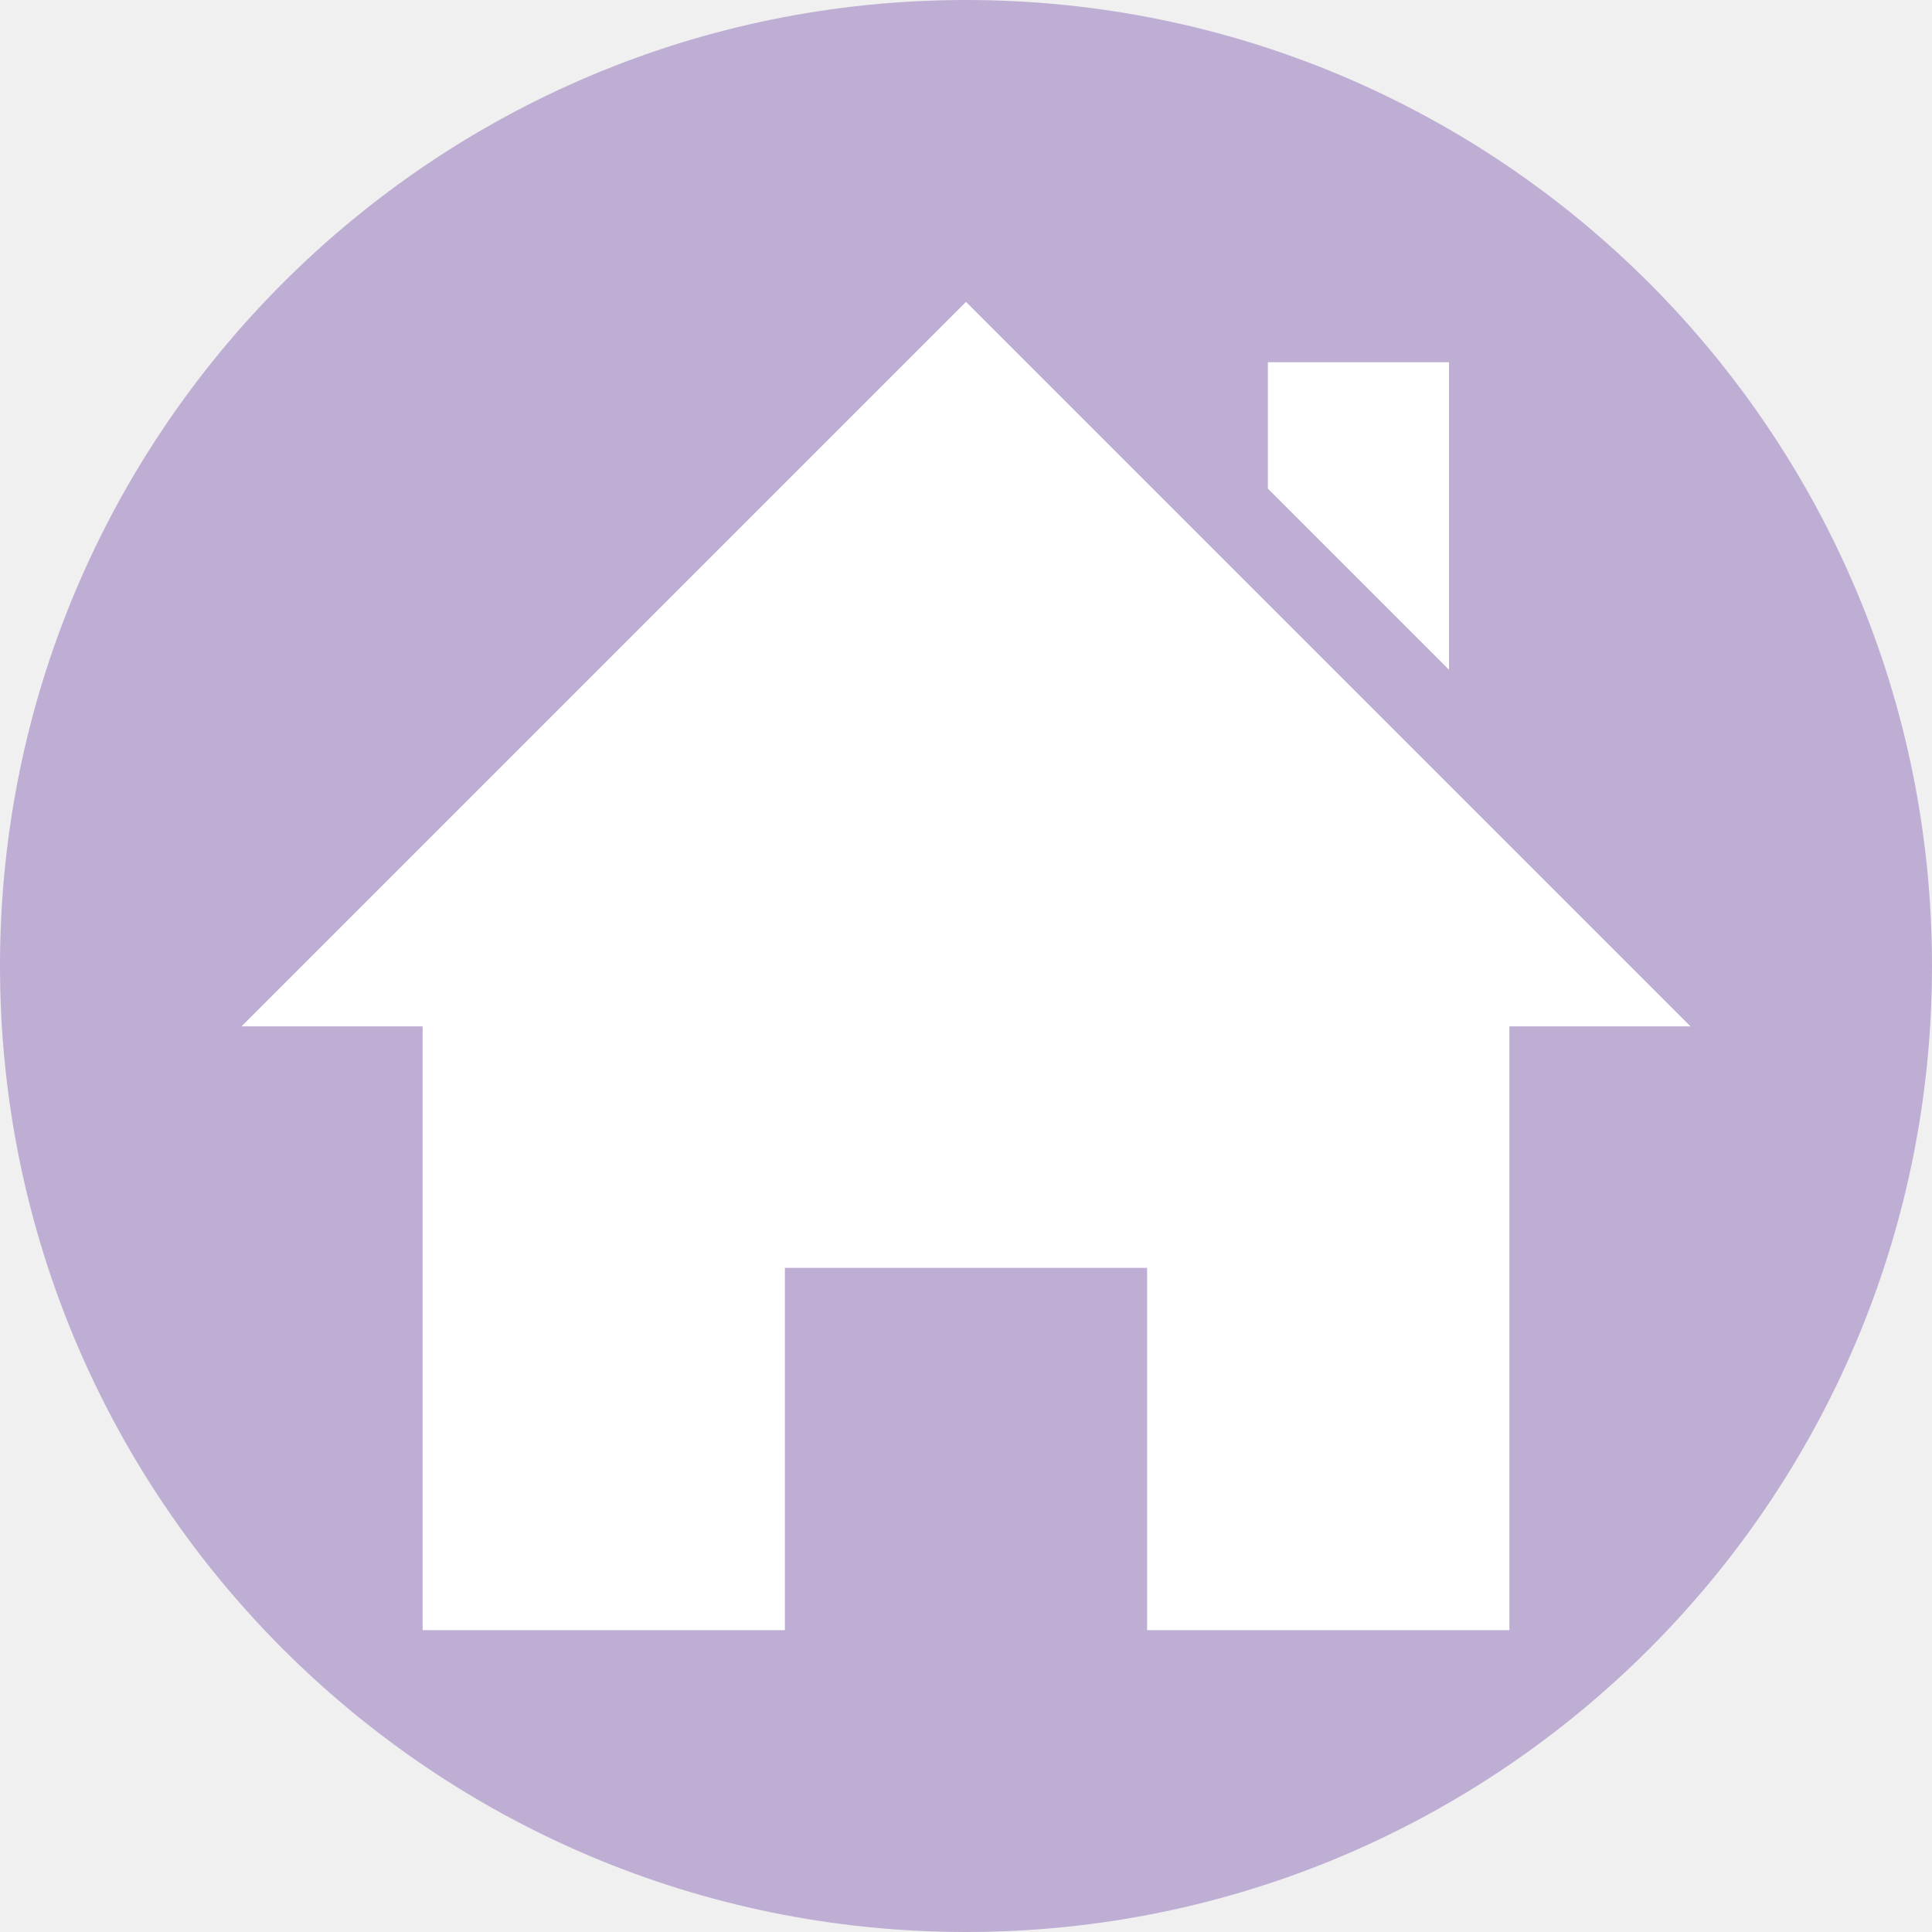
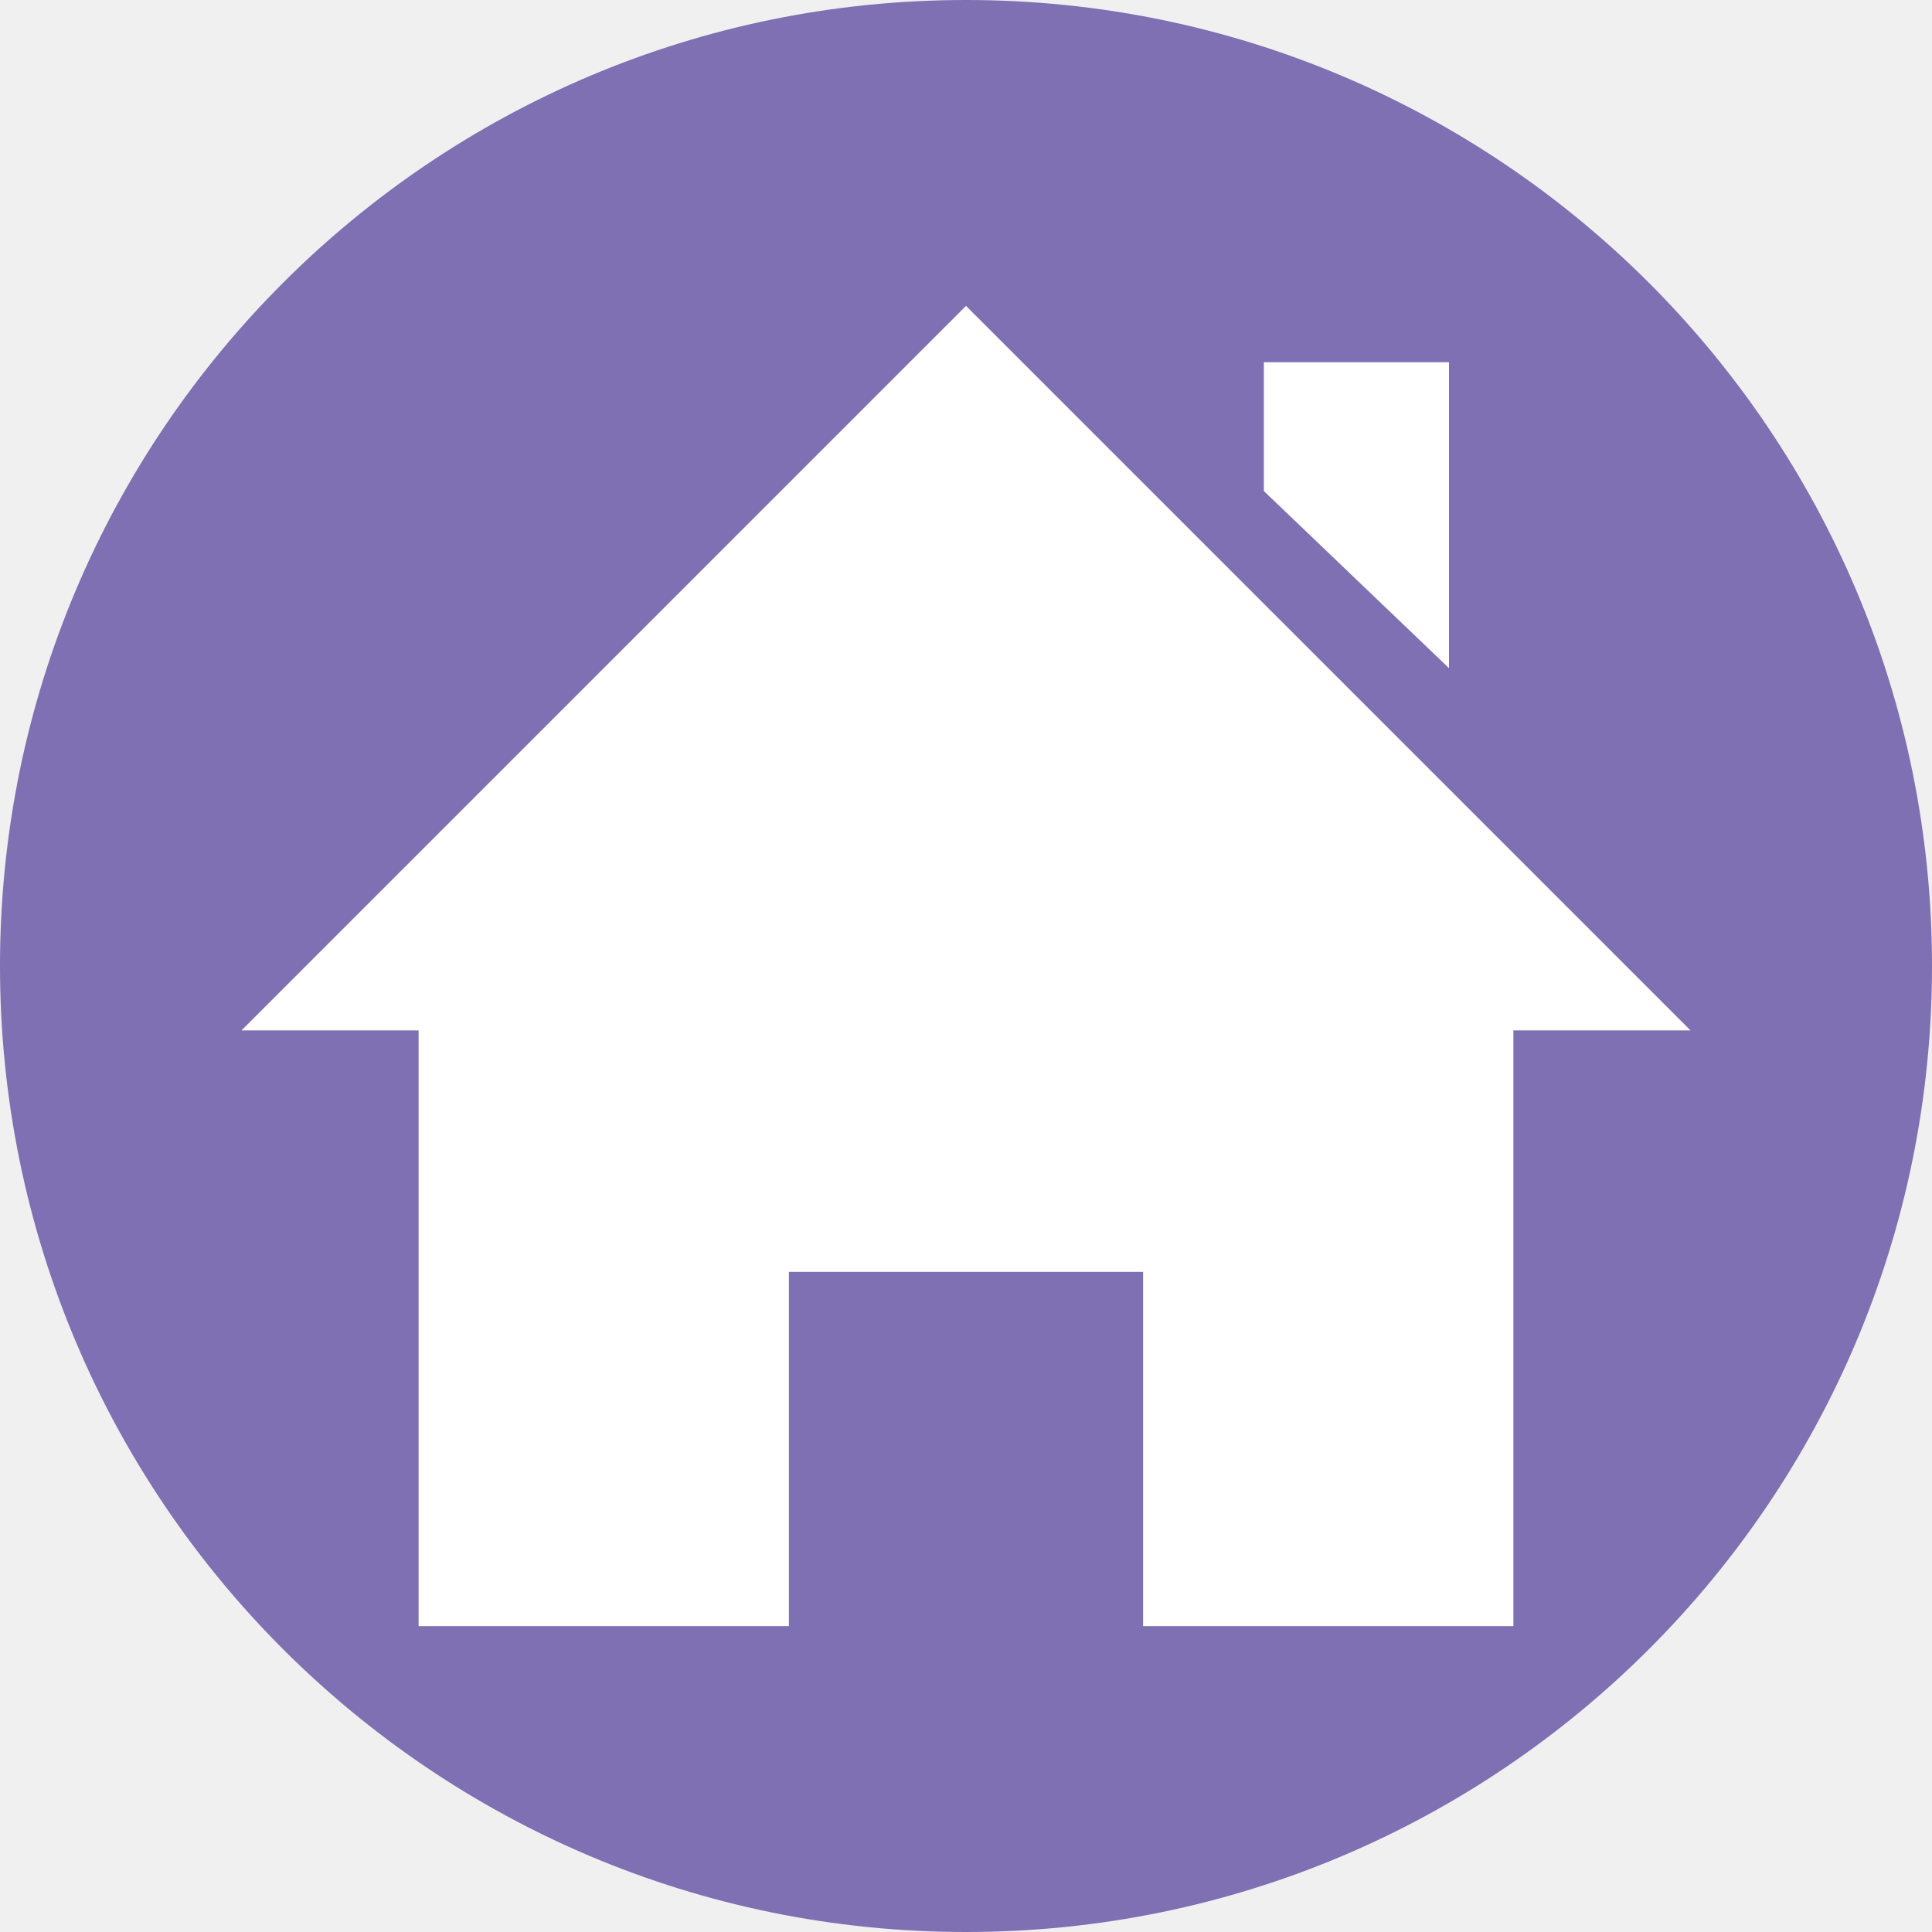
- <svg xmlns="http://www.w3.org/2000/svg" width="24" height="24">
-   <circle style="text-decoration-line:none;text-decoration-style:solid;text-decoration-color:#000;white-space:normal;isolation:auto;mix-blend-mode:normal;solid-color:#000;solid-opacity:1;marker:none" cx="12" cy="12" r="12" color="#000" overflow="visible" fill="#beaed4" />
-   <path d="M18.75 12.75v7.5h-4.5v-4.5h-4.5v4.5h-4.5v-7.5H3l9-9 9 9h-2.25zM18 8.32V4.5h-2.25v1.57L18 8.32z" fill="#fff" />
+ <svg xmlns="http://www.w3.org/2000/svg" viewBox="0 0 24 24">
+   <circle cx="12" cy="12" r="12" fill="hsl(254deg 31% 57%)" />
+   <path d="M18.8 12.8v7.4h-4.6v-4.4H9.8v4.4H5.2v-7.4H3l9-9 9 9h-2.3zM18 8.3V4.5h-2.3v1.6L18 8.3z" fill="#fff" />
</svg>
